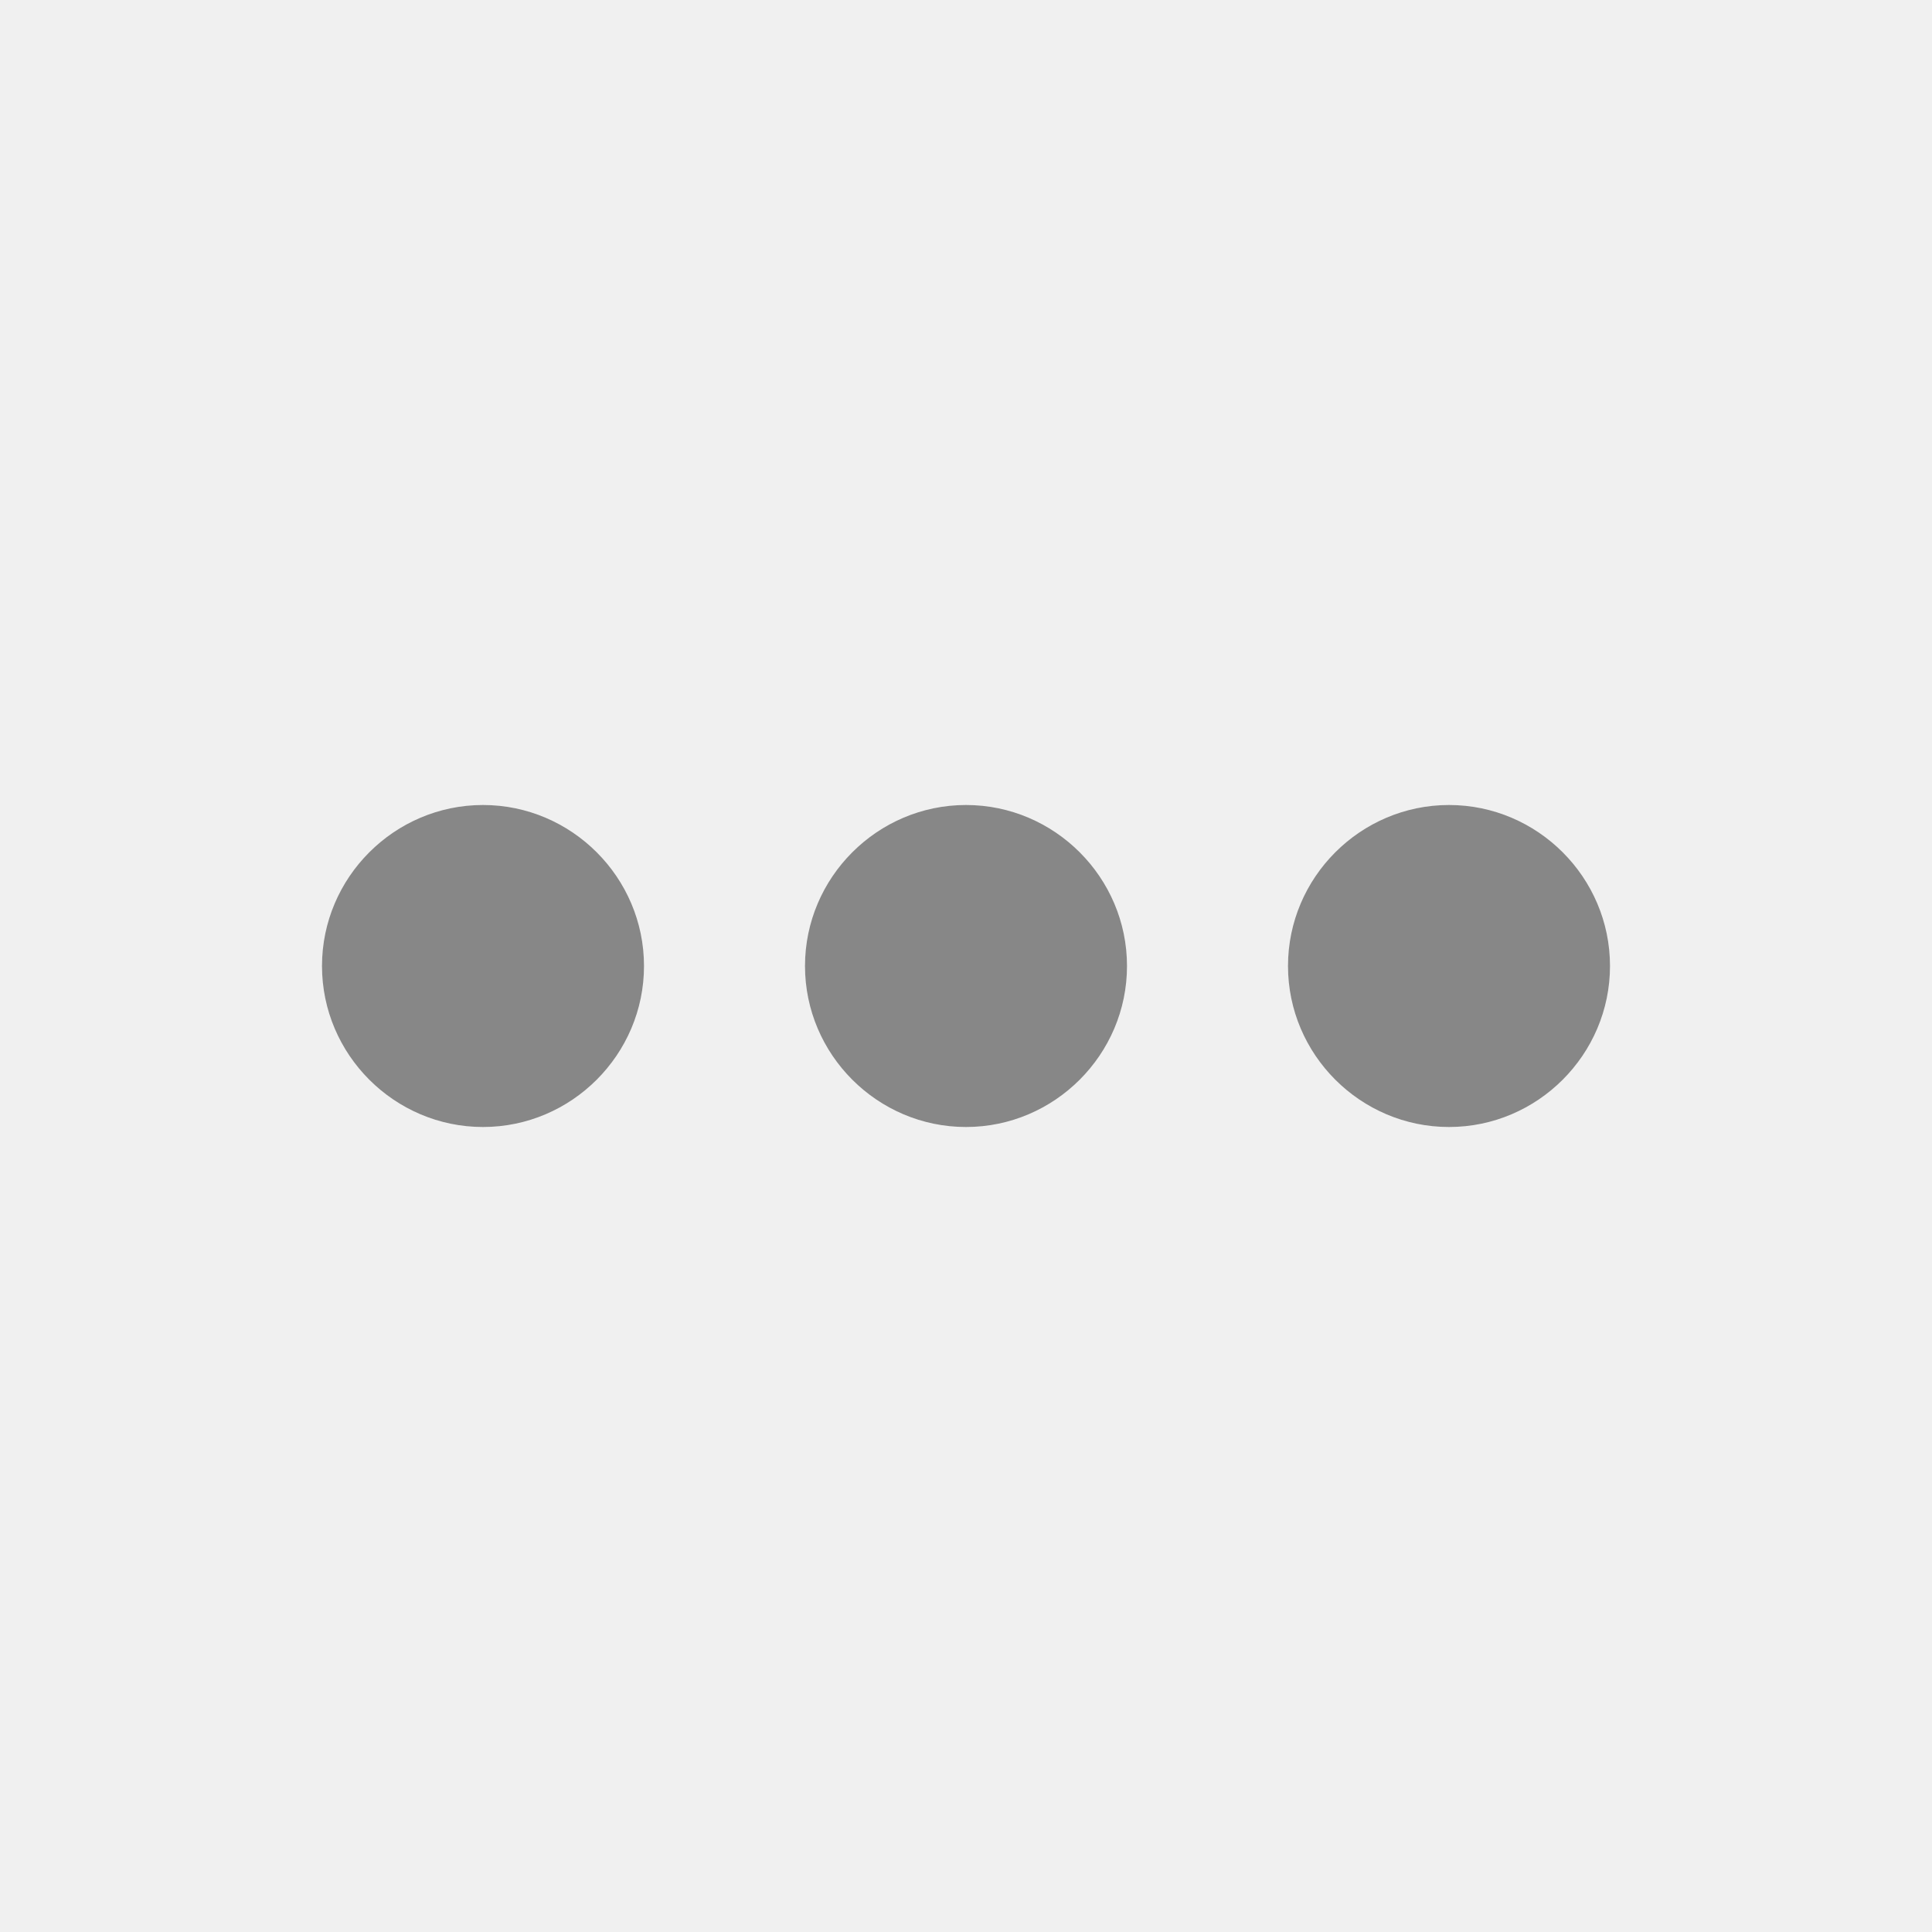
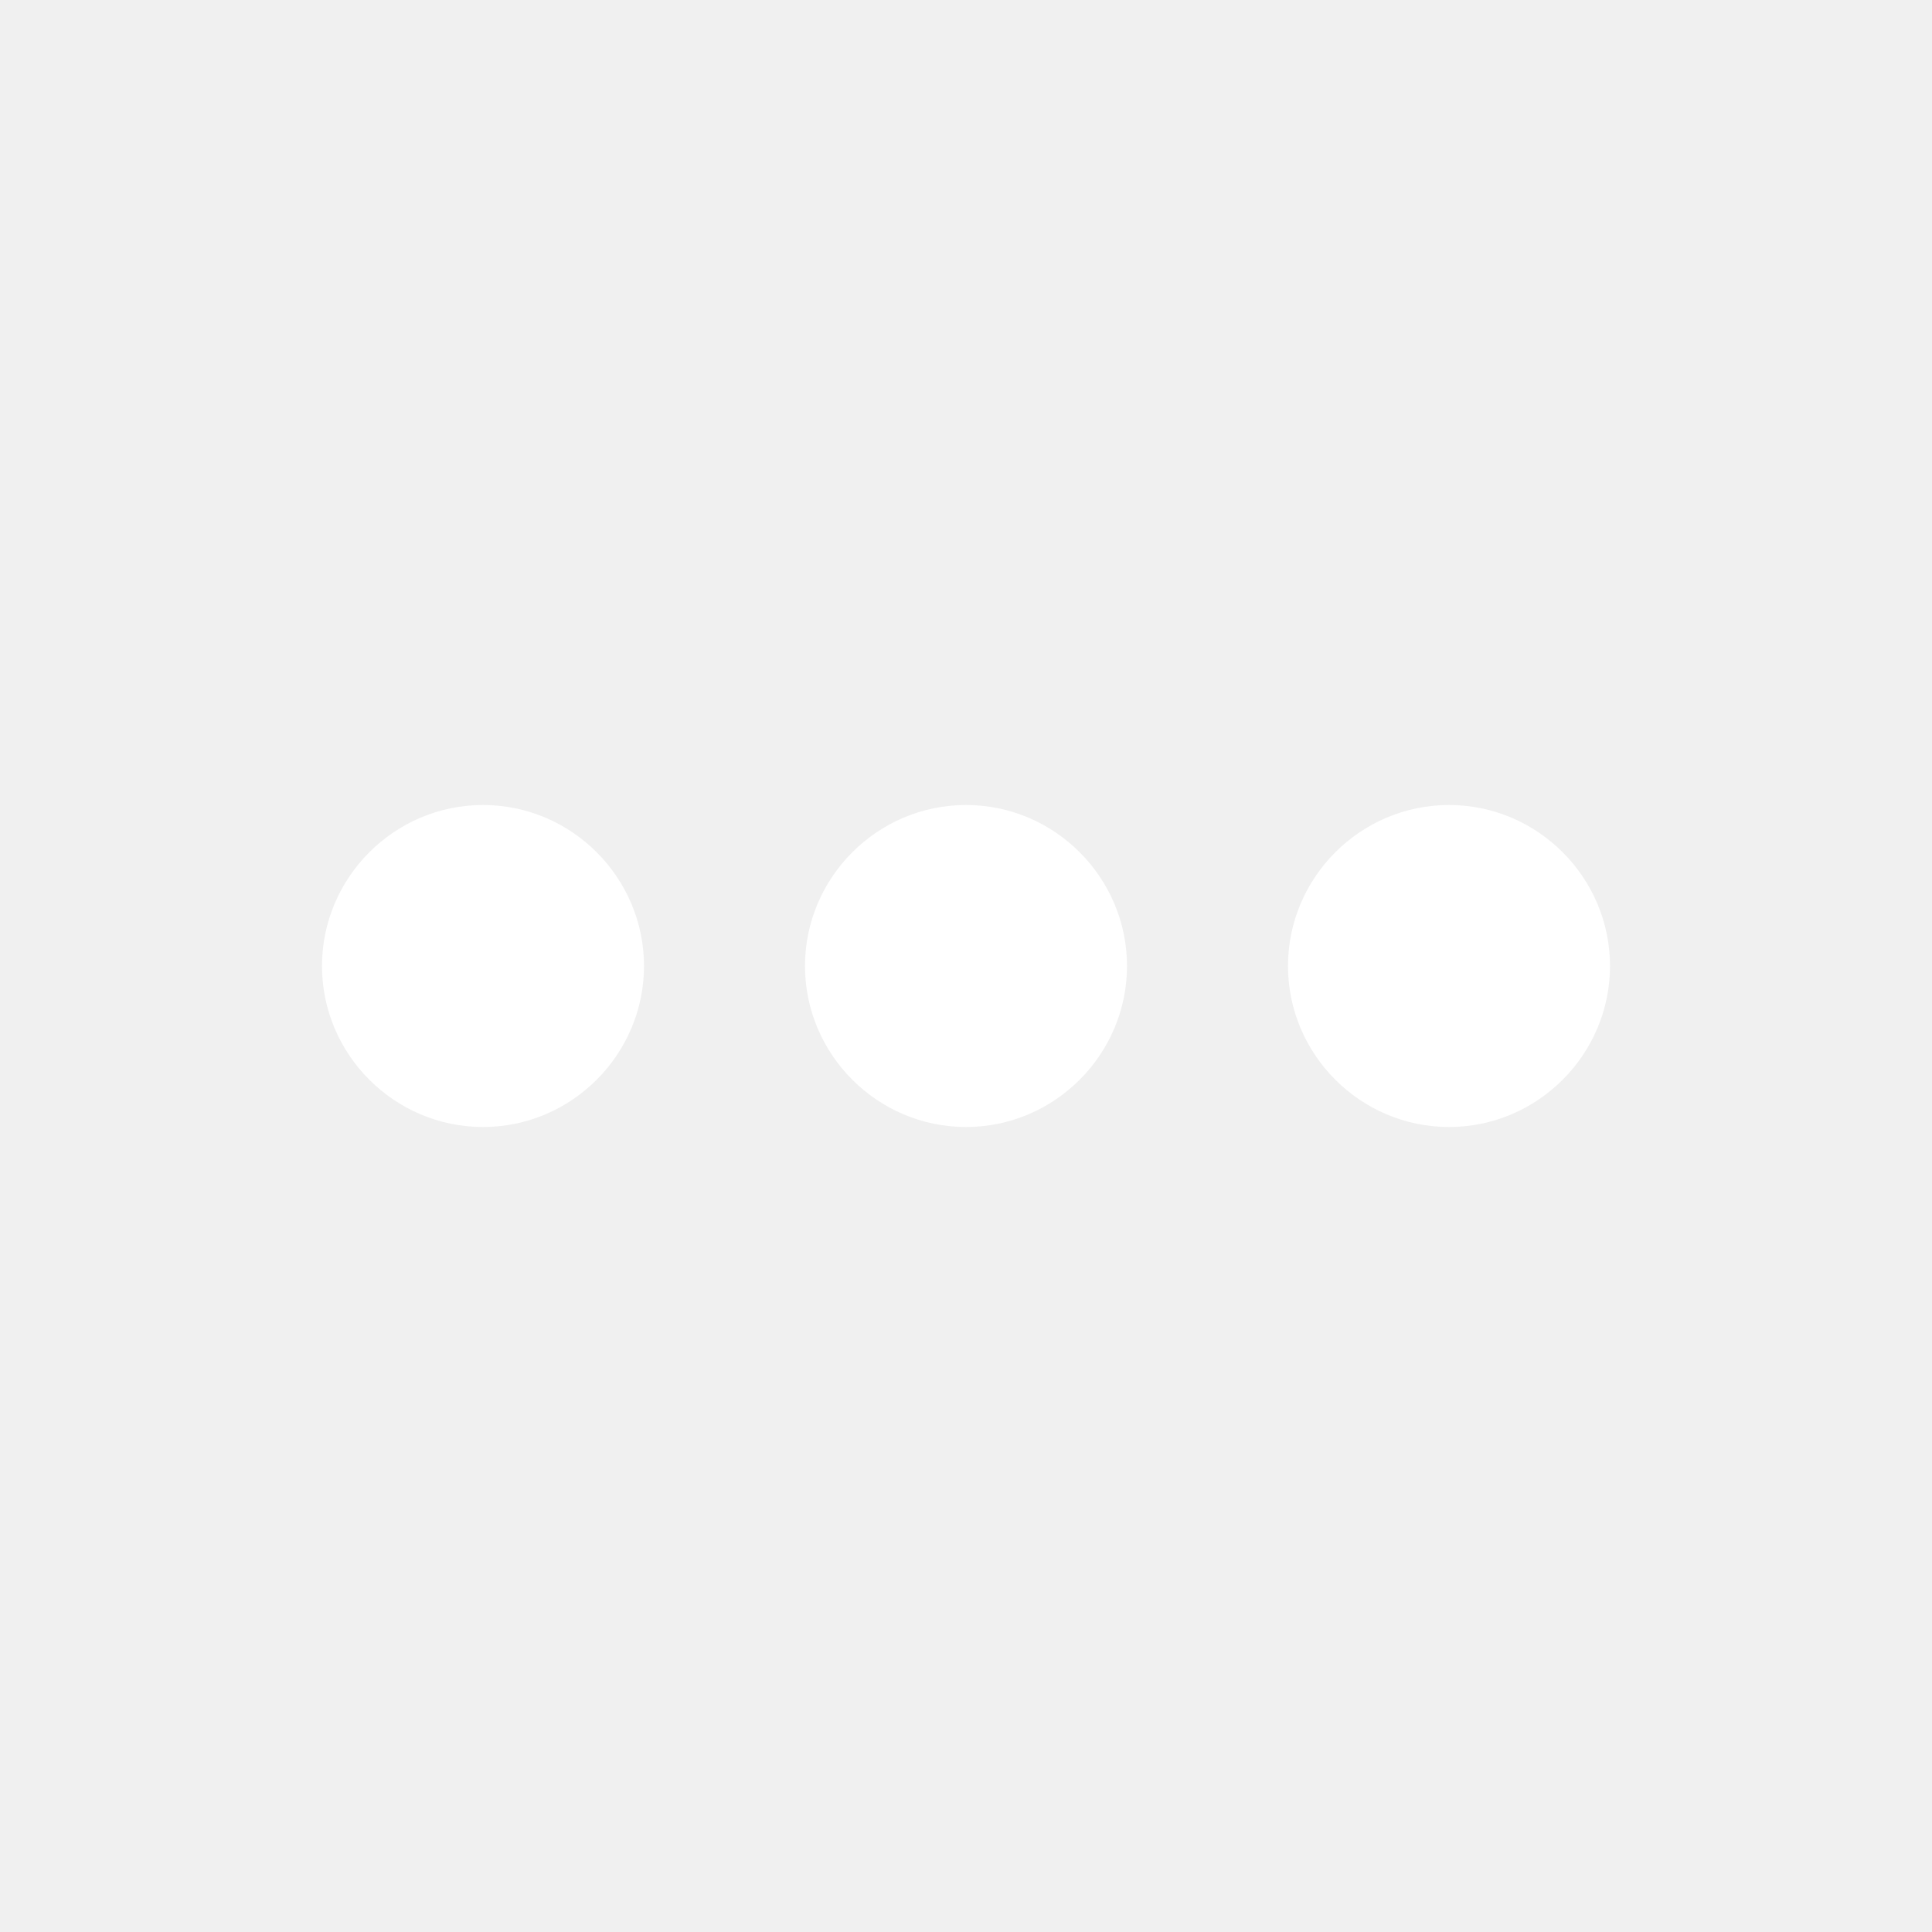
- <svg xmlns="http://www.w3.org/2000/svg" height="24px" viewBox="0 0 24 24" width="24px" fill="rgba(135,135,135,255)">
+ <svg xmlns="http://www.w3.org/2000/svg" height="24px" viewBox="0 0 24 24" width="24px" fill="#FFFFFF">
  <path d="M0 0h24v24H0z" fill="none" />
  <path d="M6 10c-1.1 0-2 .9-2 2s.9 2 2 2 2-.9 2-2-.9-2-2-2zm12 0c-1.1 0-2 .9-2 2s.9 2 2 2 2-.9 2-2-.9-2-2-2zm-6 0c-1.1 0-2 .9-2 2s.9 2 2 2 2-.9 2-2-.9-2-2-2z" />
</svg>
